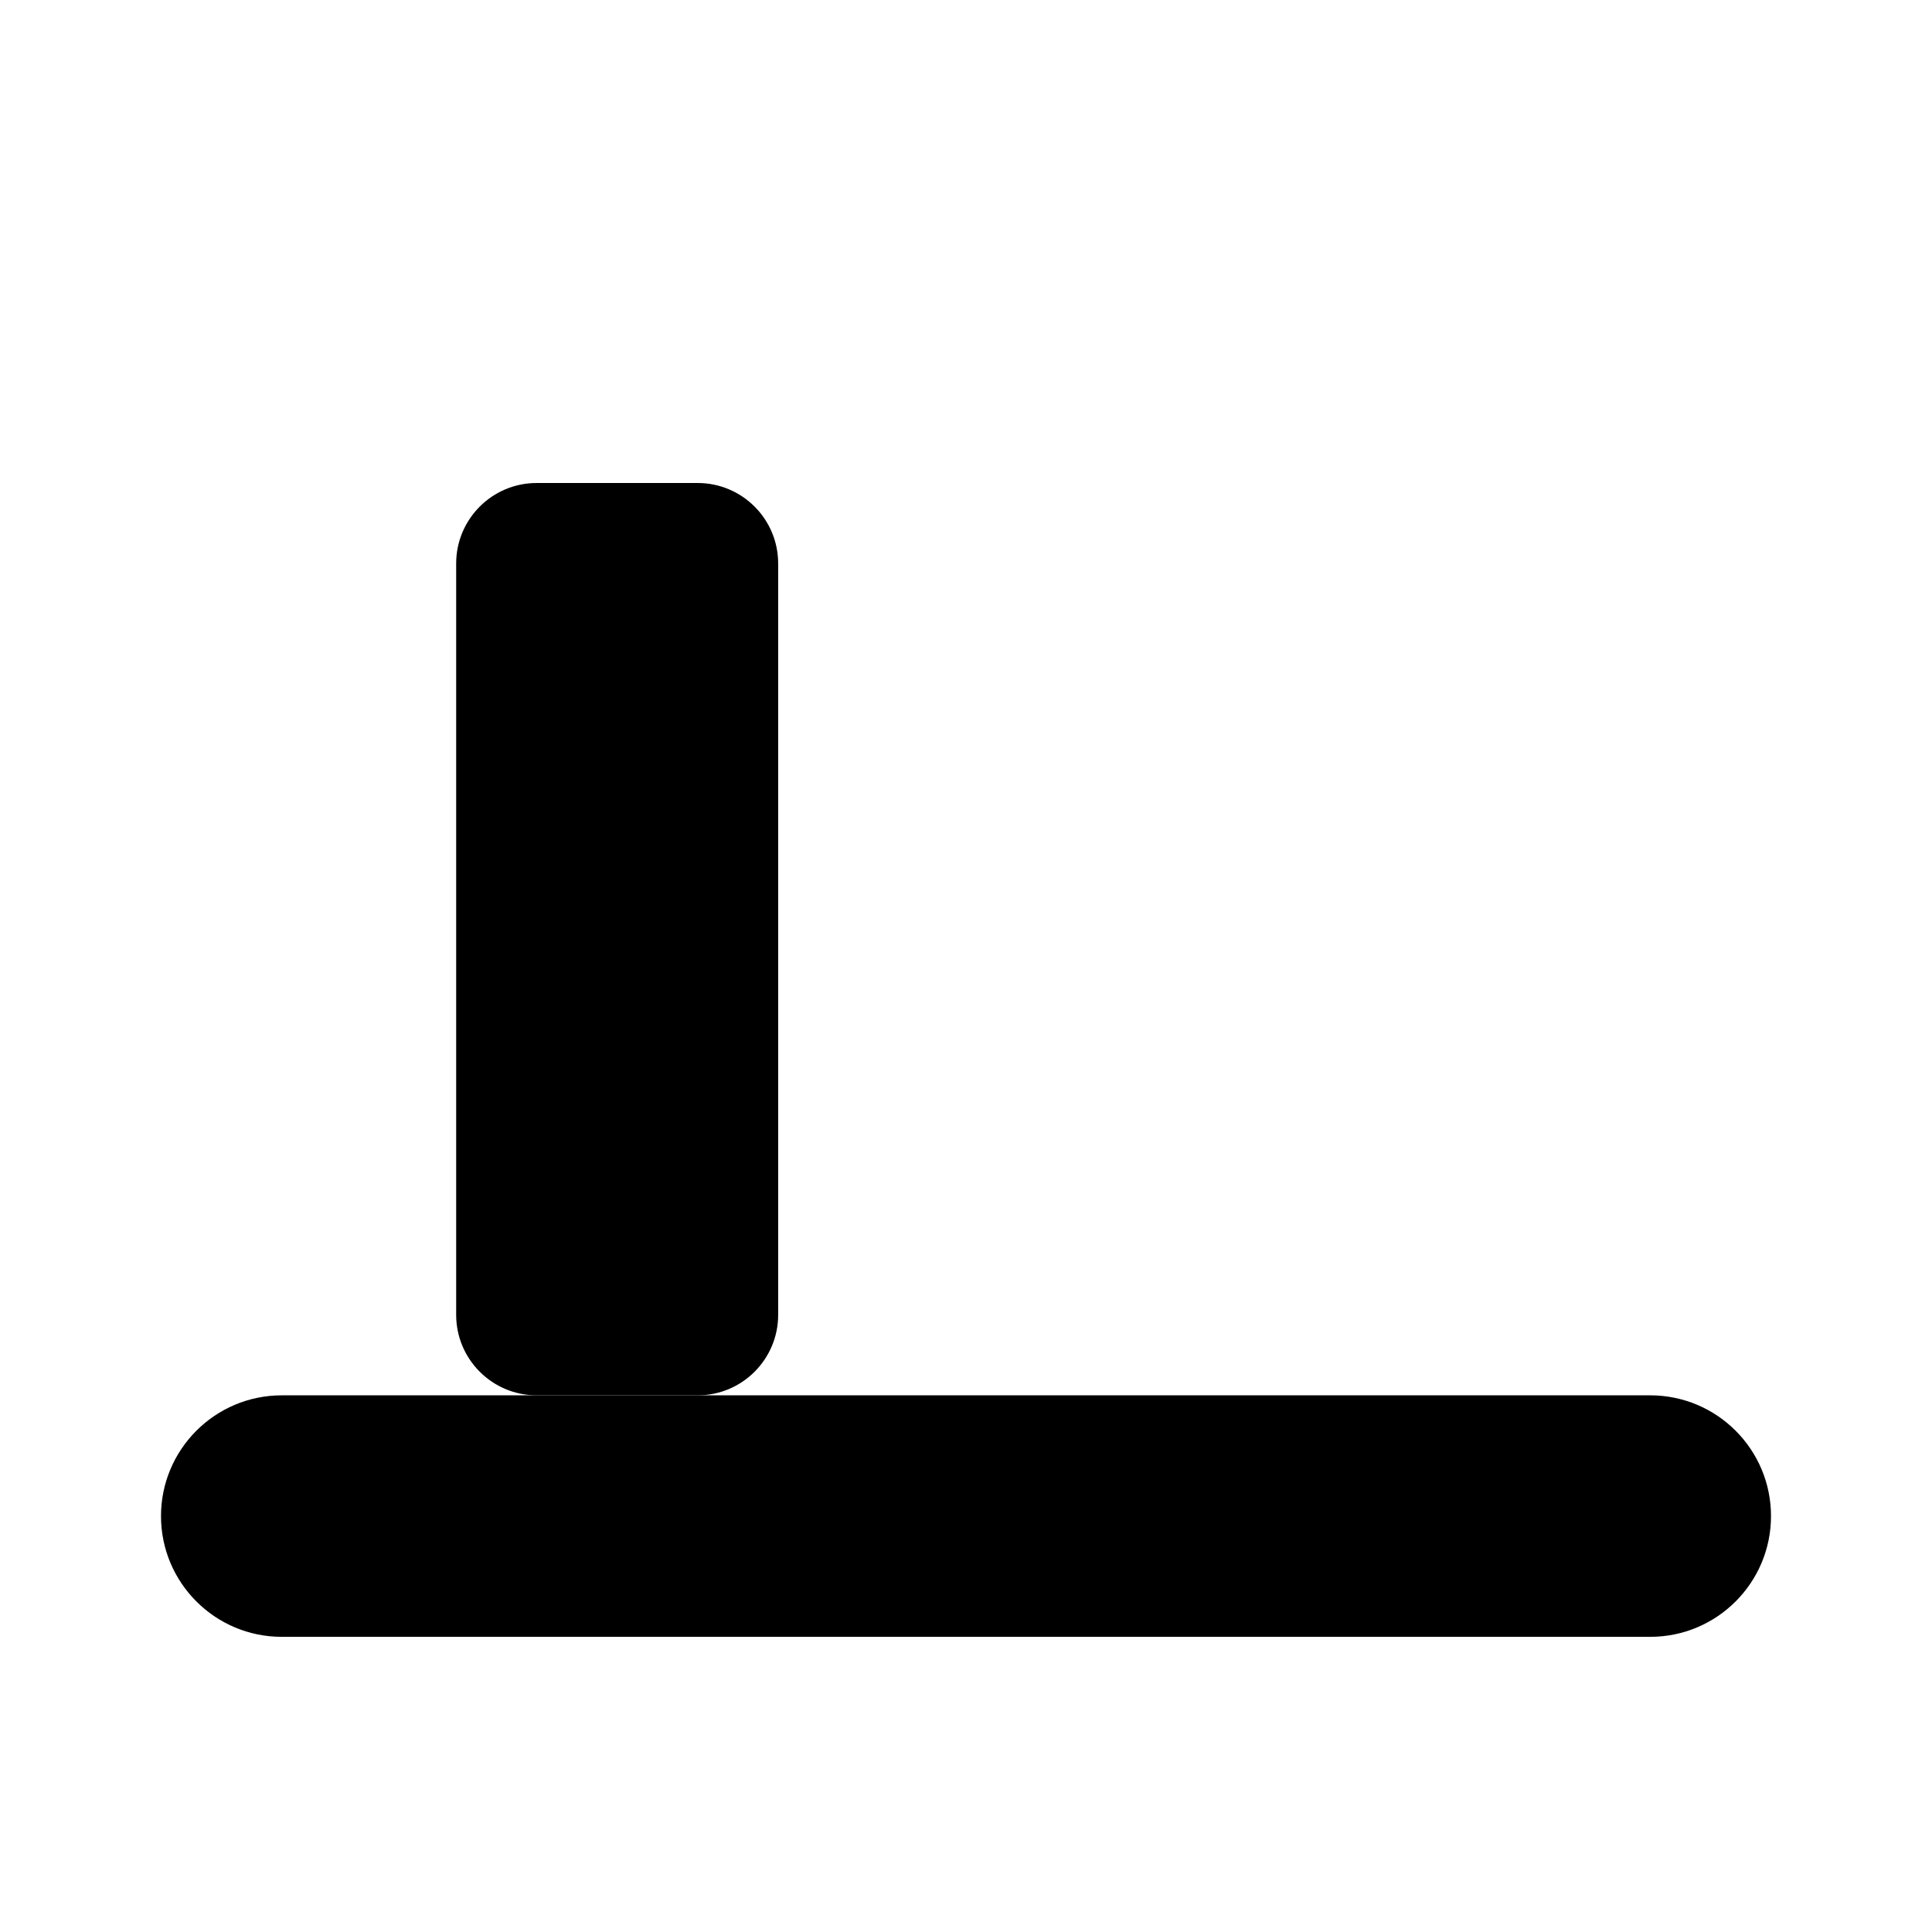
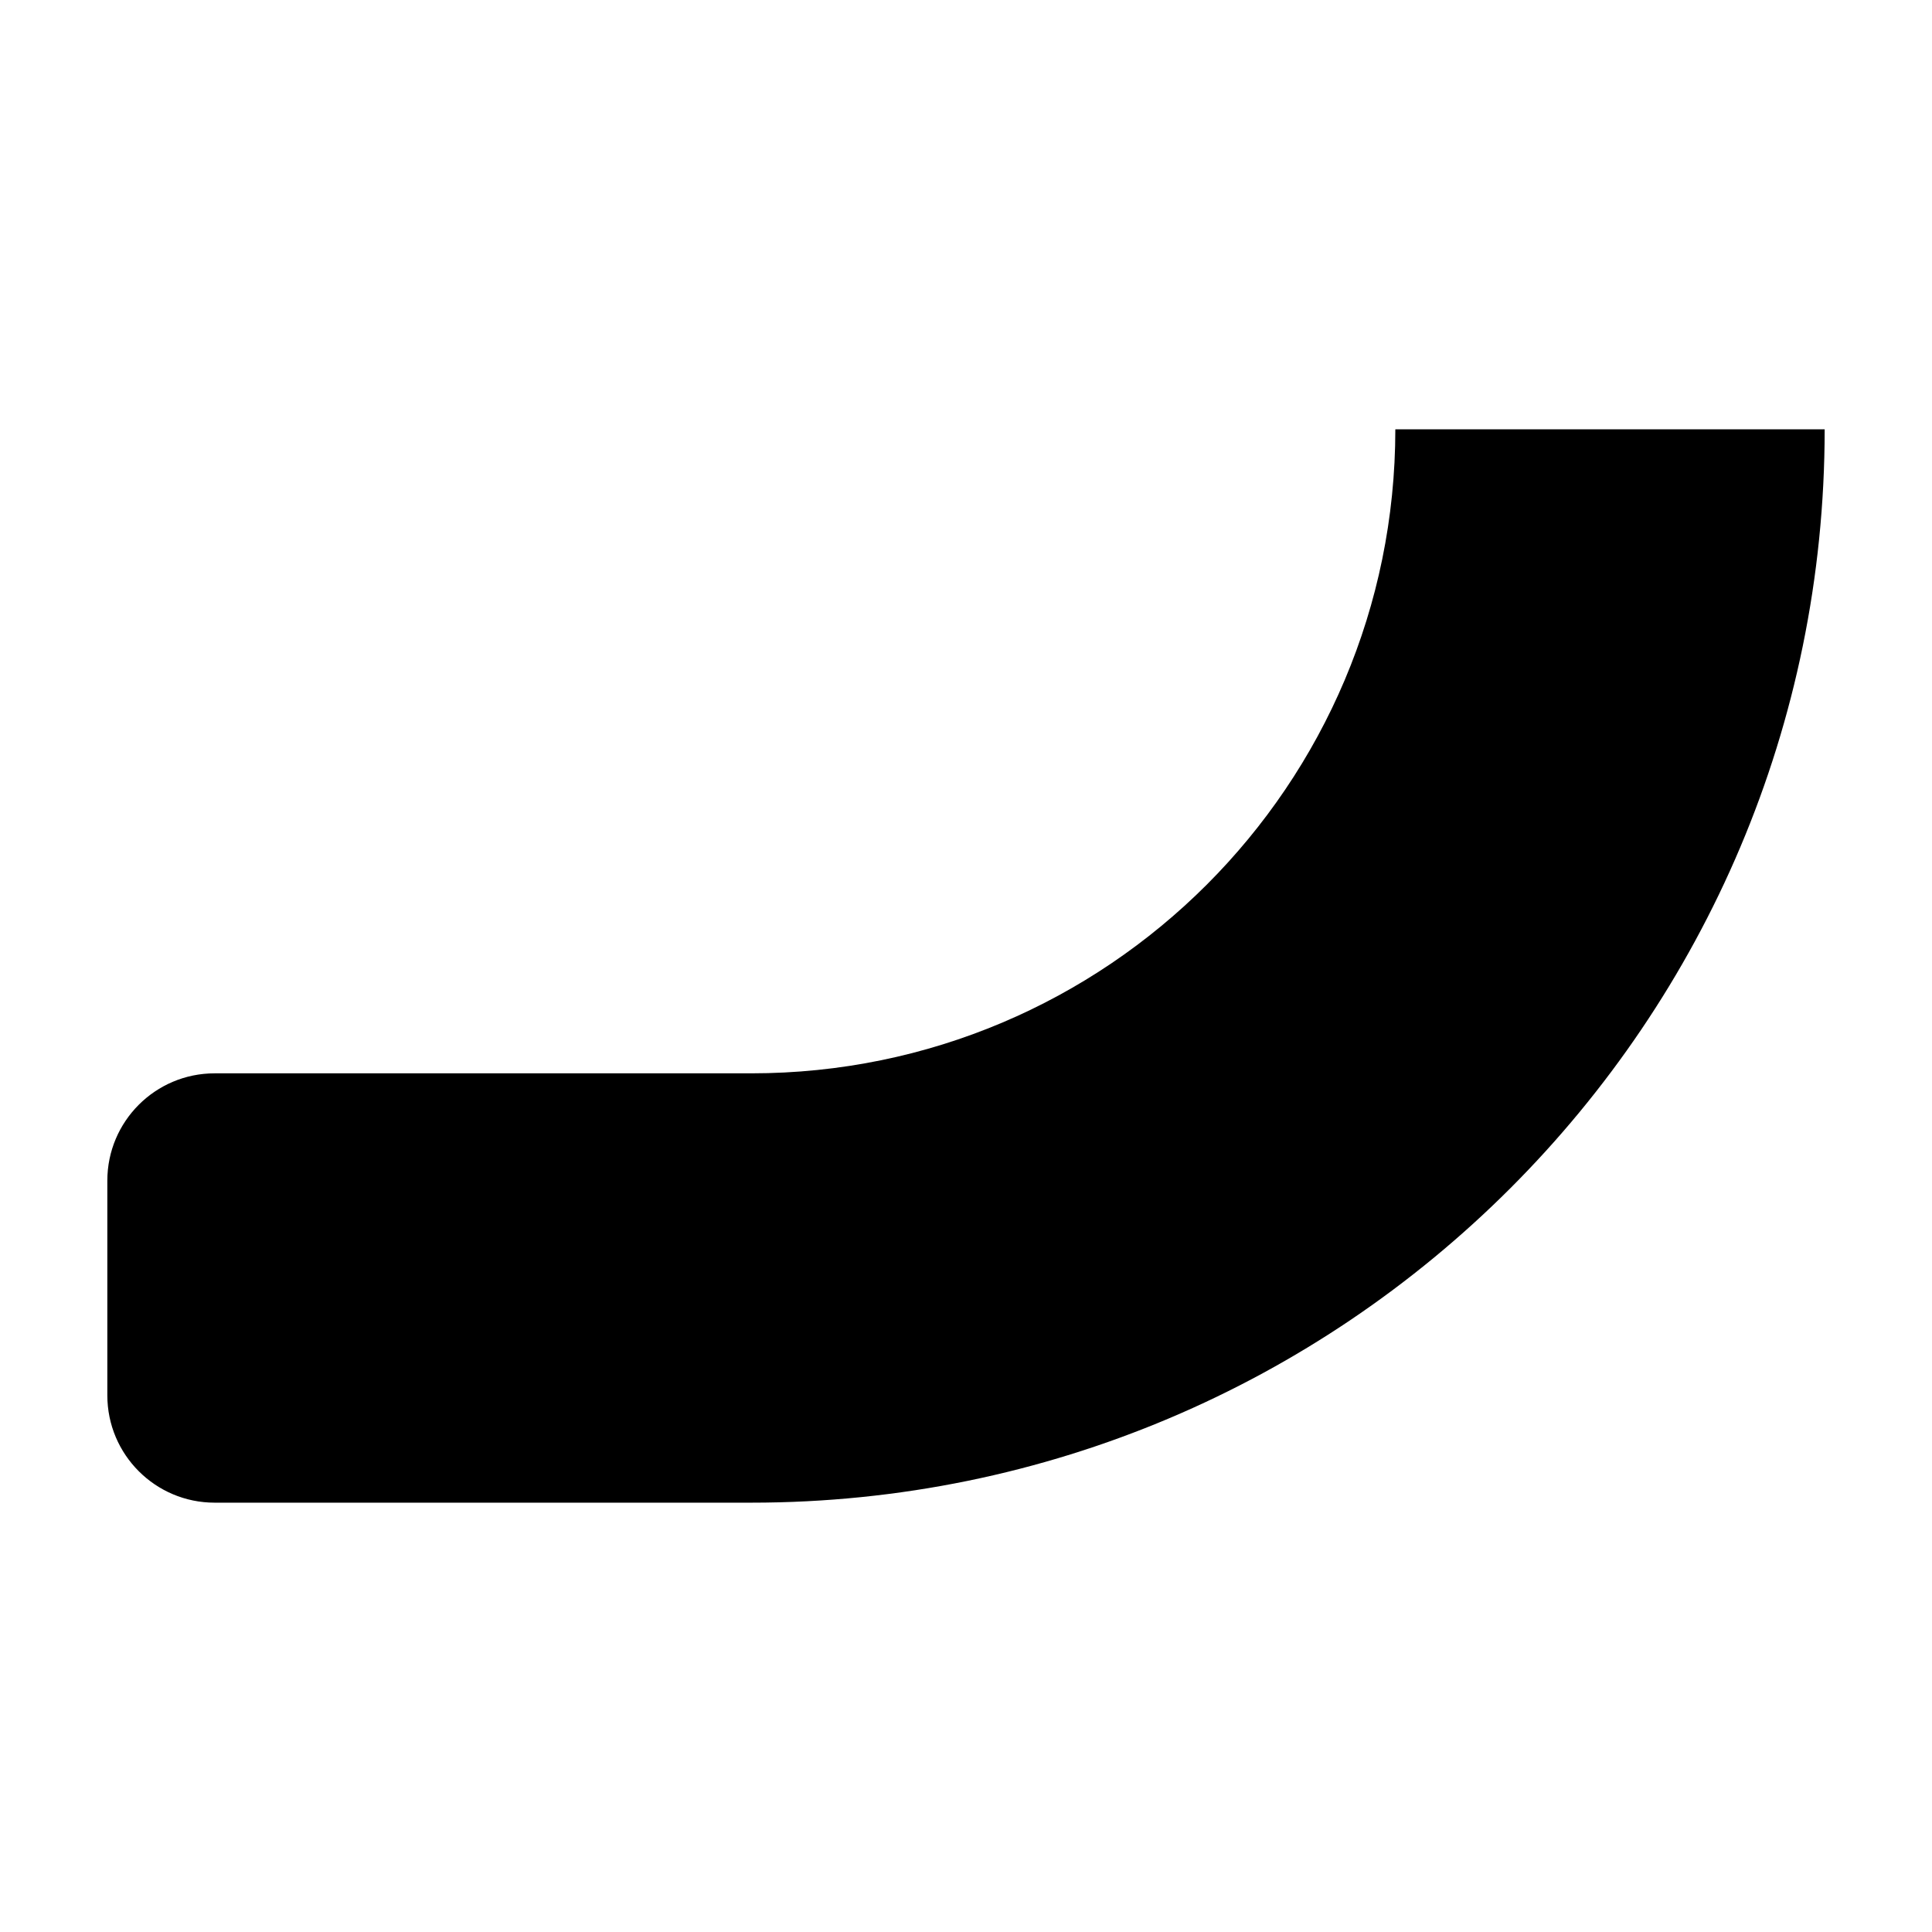
<svg xmlns="http://www.w3.org/2000/svg" width="18" height="18" viewBox="0 0 18 18" fill="none">
-   <g id="State=Off">
-     <path id="shelf" d="M15.375 13H2.625C2.004 13 1.5 13.504 1.5 14.125C1.5 14.746 2.004 15.25 2.625 15.25H15.375C15.996 15.25 16.5 14.746 16.5 14.125C16.5 13.504 15.996 13 15.375 13Z" fill="black" />
-     <path id="pinned" d="M6.5 4.5H5C4.586 4.5 4.25 4.836 4.25 5.25V12.25C4.25 12.664 4.586 13 5 13H6.5C6.914 13 7.25 12.664 7.25 12.25V5.25C7.25 4.836 6.914 4.5 6.5 4.5Z" fill="black" />
+   <g transform="translate(1 1)" fill="#000">
+     <path d="M1 9L6 9A6 6 0 0 0 12 3L16 3A10 10 0 0 1 6 13L1 13A1 1 0 0 1 0 12L0 10A1 1 0 0 1 1 9Z" />
  </g>
</svg>
